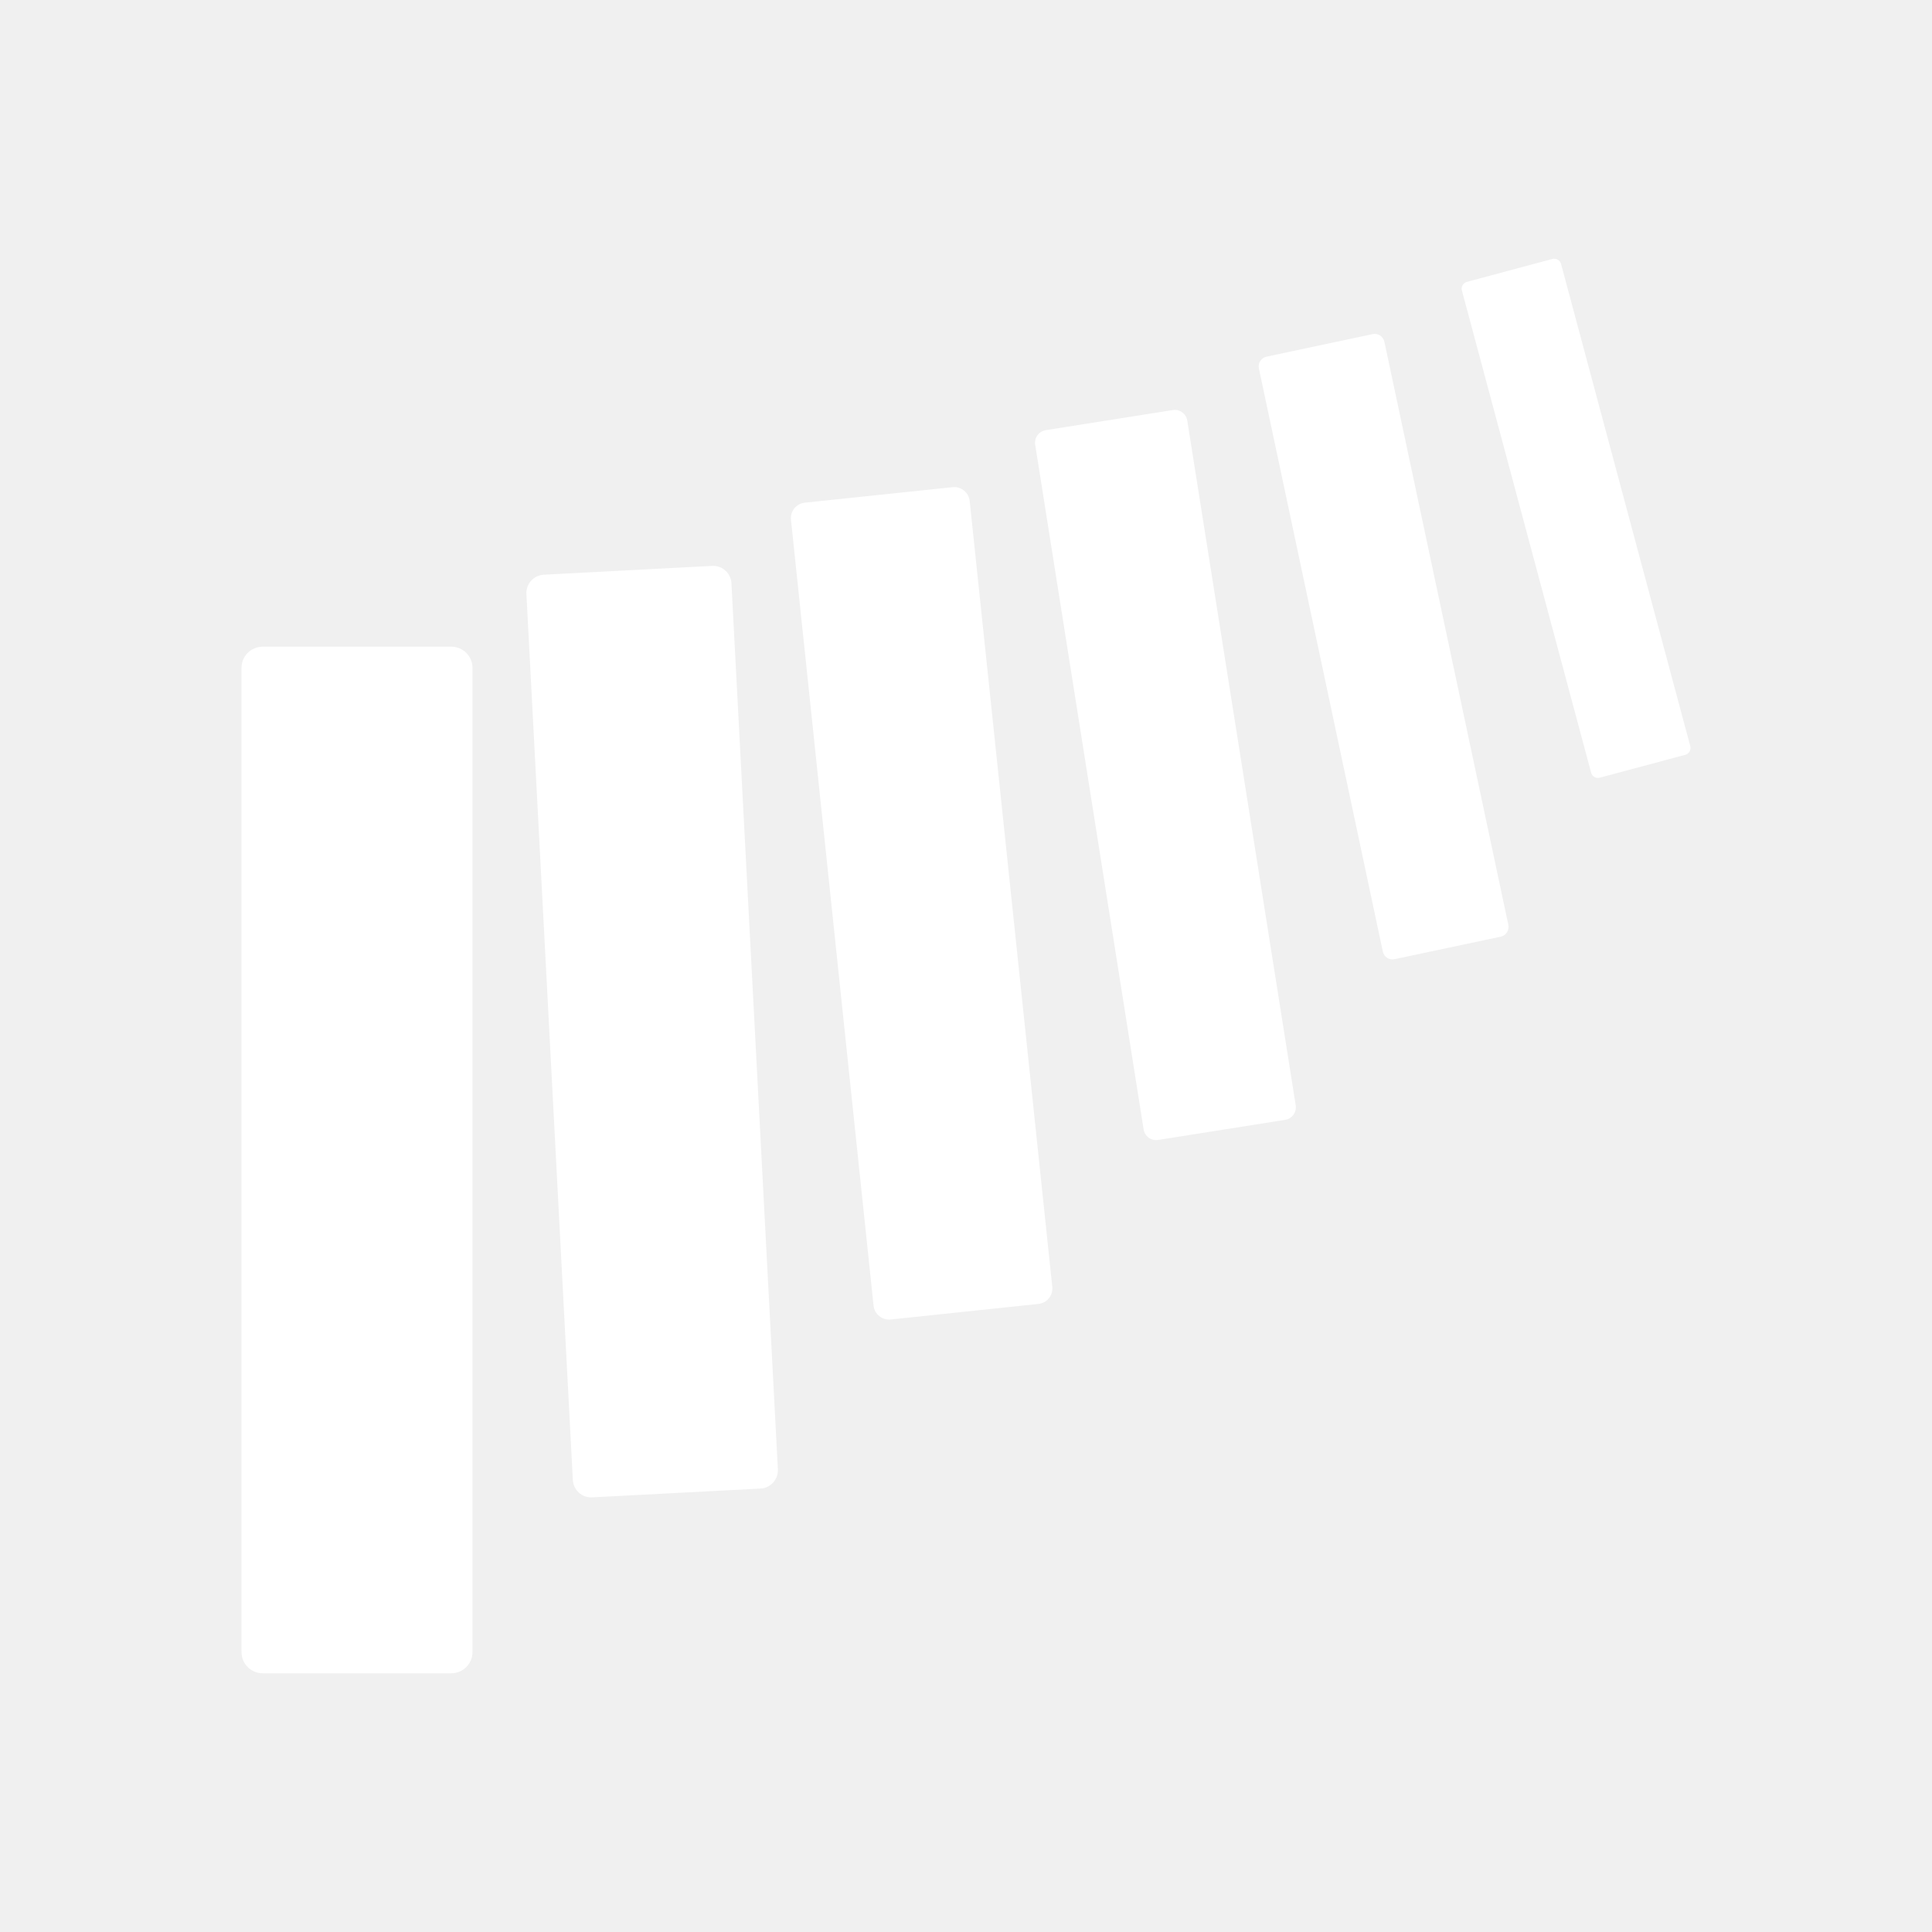
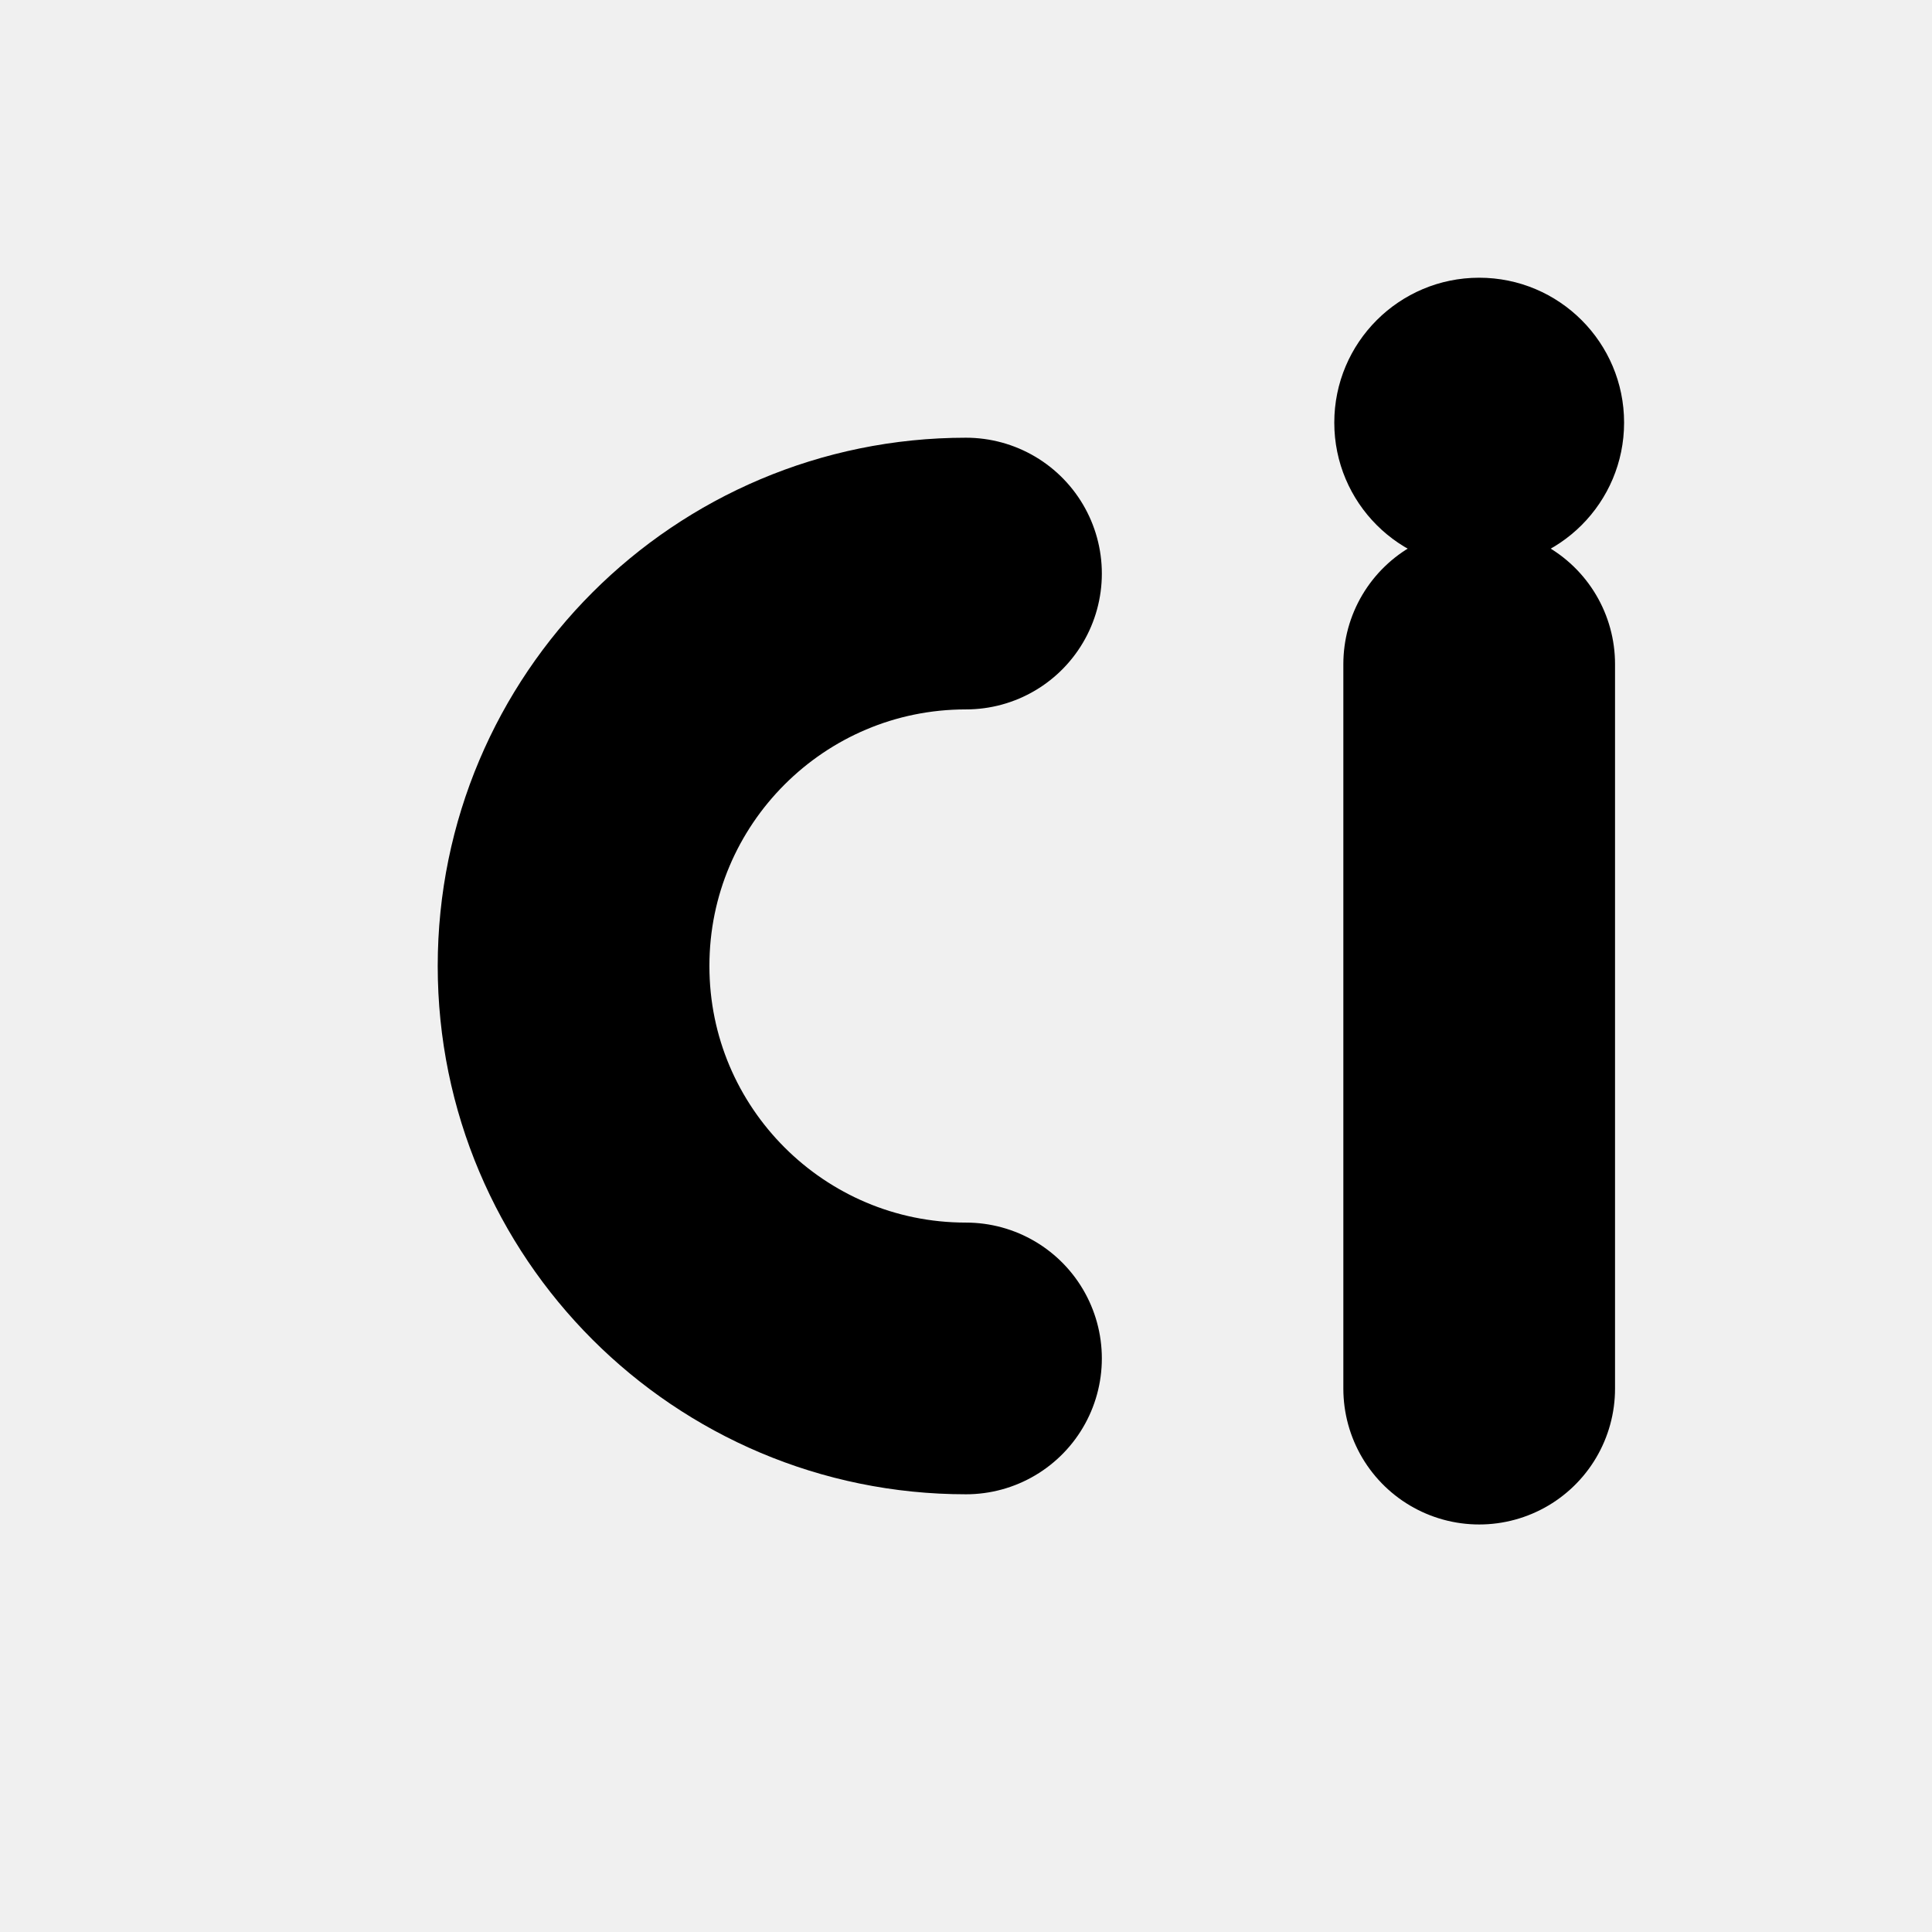
- <svg xmlns="http://www.w3.org/2000/svg" width="100%" height="100%" viewBox="0 0 32 32" version="1.1" xml:space="preserve" style="fill-rule:evenodd;clip-rule:evenodd;stroke-linejoin:round;stroke-miterlimit:2;">
-   <rect id="ICON" x="0" y="0" width="32" height="32" style="fill:none;" />
-   <g>
-     <g>
-       <path d="M7.826,11.062l-0,16.301c-0,0.194 -0.158,0.352 -0.351,0.352l-3.124,-0c-0.194,-0 -0.351,-0.158 -0.351,-0.352l-0,-16.301c-0,-0.194 0.157,-0.351 0.351,-0.351l3.124,-0c0.193,-0 0.351,0.157 0.351,0.351Z" style="fill:#fff;" />
-       <g>
-         <path d="M12.115,9.661l0.769,14.674c0.009,0.168 -0.12,0.312 -0.288,0.32l-2.788,0.146c-0.168,0.009 -0.311,-0.12 -0.32,-0.288l-0.769,-14.674c-0.009,-0.168 0.12,-0.311 0.288,-0.32l2.788,-0.146c0.168,-0.009 0.311,0.12 0.32,0.288Z" style="fill:#fff;" />
-       </g>
-       <g>
-         <path d="M16.061,8.298l1.368,13.016c0.015,0.142 -0.088,0.269 -0.23,0.283l-2.447,0.258c-0.141,0.014 -0.268,-0.088 -0.283,-0.23l-1.368,-13.016c-0.015,-0.141 0.088,-0.268 0.229,-0.283l2.448,-0.257c0.141,-0.015 0.268,0.088 0.283,0.229Z" style="fill:#fff;" />
-       </g>
-       <g>
-         <path d="M19.665,6.967l1.796,11.34c0.018,0.115 -0.06,0.223 -0.175,0.241l-2.103,0.333c-0.115,0.018 -0.223,-0.06 -0.241,-0.175l-1.796,-11.34c-0.018,-0.115 0.06,-0.223 0.175,-0.241l2.103,-0.333c0.115,-0.019 0.223,0.06 0.241,0.175Z" style="fill:#fff;" />
-       </g>
-       <g>
-         <path d="M22.93,5.661l2.053,9.658c0.018,0.089 -0.038,0.176 -0.127,0.195l-1.758,0.373c-0.088,0.019 -0.176,-0.037 -0.194,-0.126l-2.053,-9.659c-0.019,-0.088 0.037,-0.175 0.126,-0.194l1.758,-0.374c0.089,-0.019 0.176,0.038 0.195,0.127Z" style="fill:#fff;" />
-       </g>
-       <g>
-         <path d="M25.856,4.372l2.14,7.986c0.017,0.063 -0.02,0.127 -0.083,0.144l-1.416,0.379c-0.062,0.017 -0.127,-0.02 -0.143,-0.083l-2.14,-7.986c-0.017,-0.062 0.02,-0.126 0.082,-0.143l1.417,-0.38c0.062,-0.016 0.126,0.021 0.143,0.083Z" style="fill:#fff;" />
-       </g>
-     </g>
-   </g>
+ <svg xmlns="http://www.w3.org/2000/svg" width="32" height="32" viewBox="0 0 32 32">
+   <path d="M16 9.5a6.5 6.5 0 1 0 0 13" fill="none" stroke="#000" stroke-width="4.5" stroke-linecap="round" />
+   <path d="M24.5 11v12" fill="none" stroke="#000" stroke-width="4.5" stroke-linecap="round" />
+   <circle cx="24.5" cy="7" r="2.4" fill="#000" />
</svg>
